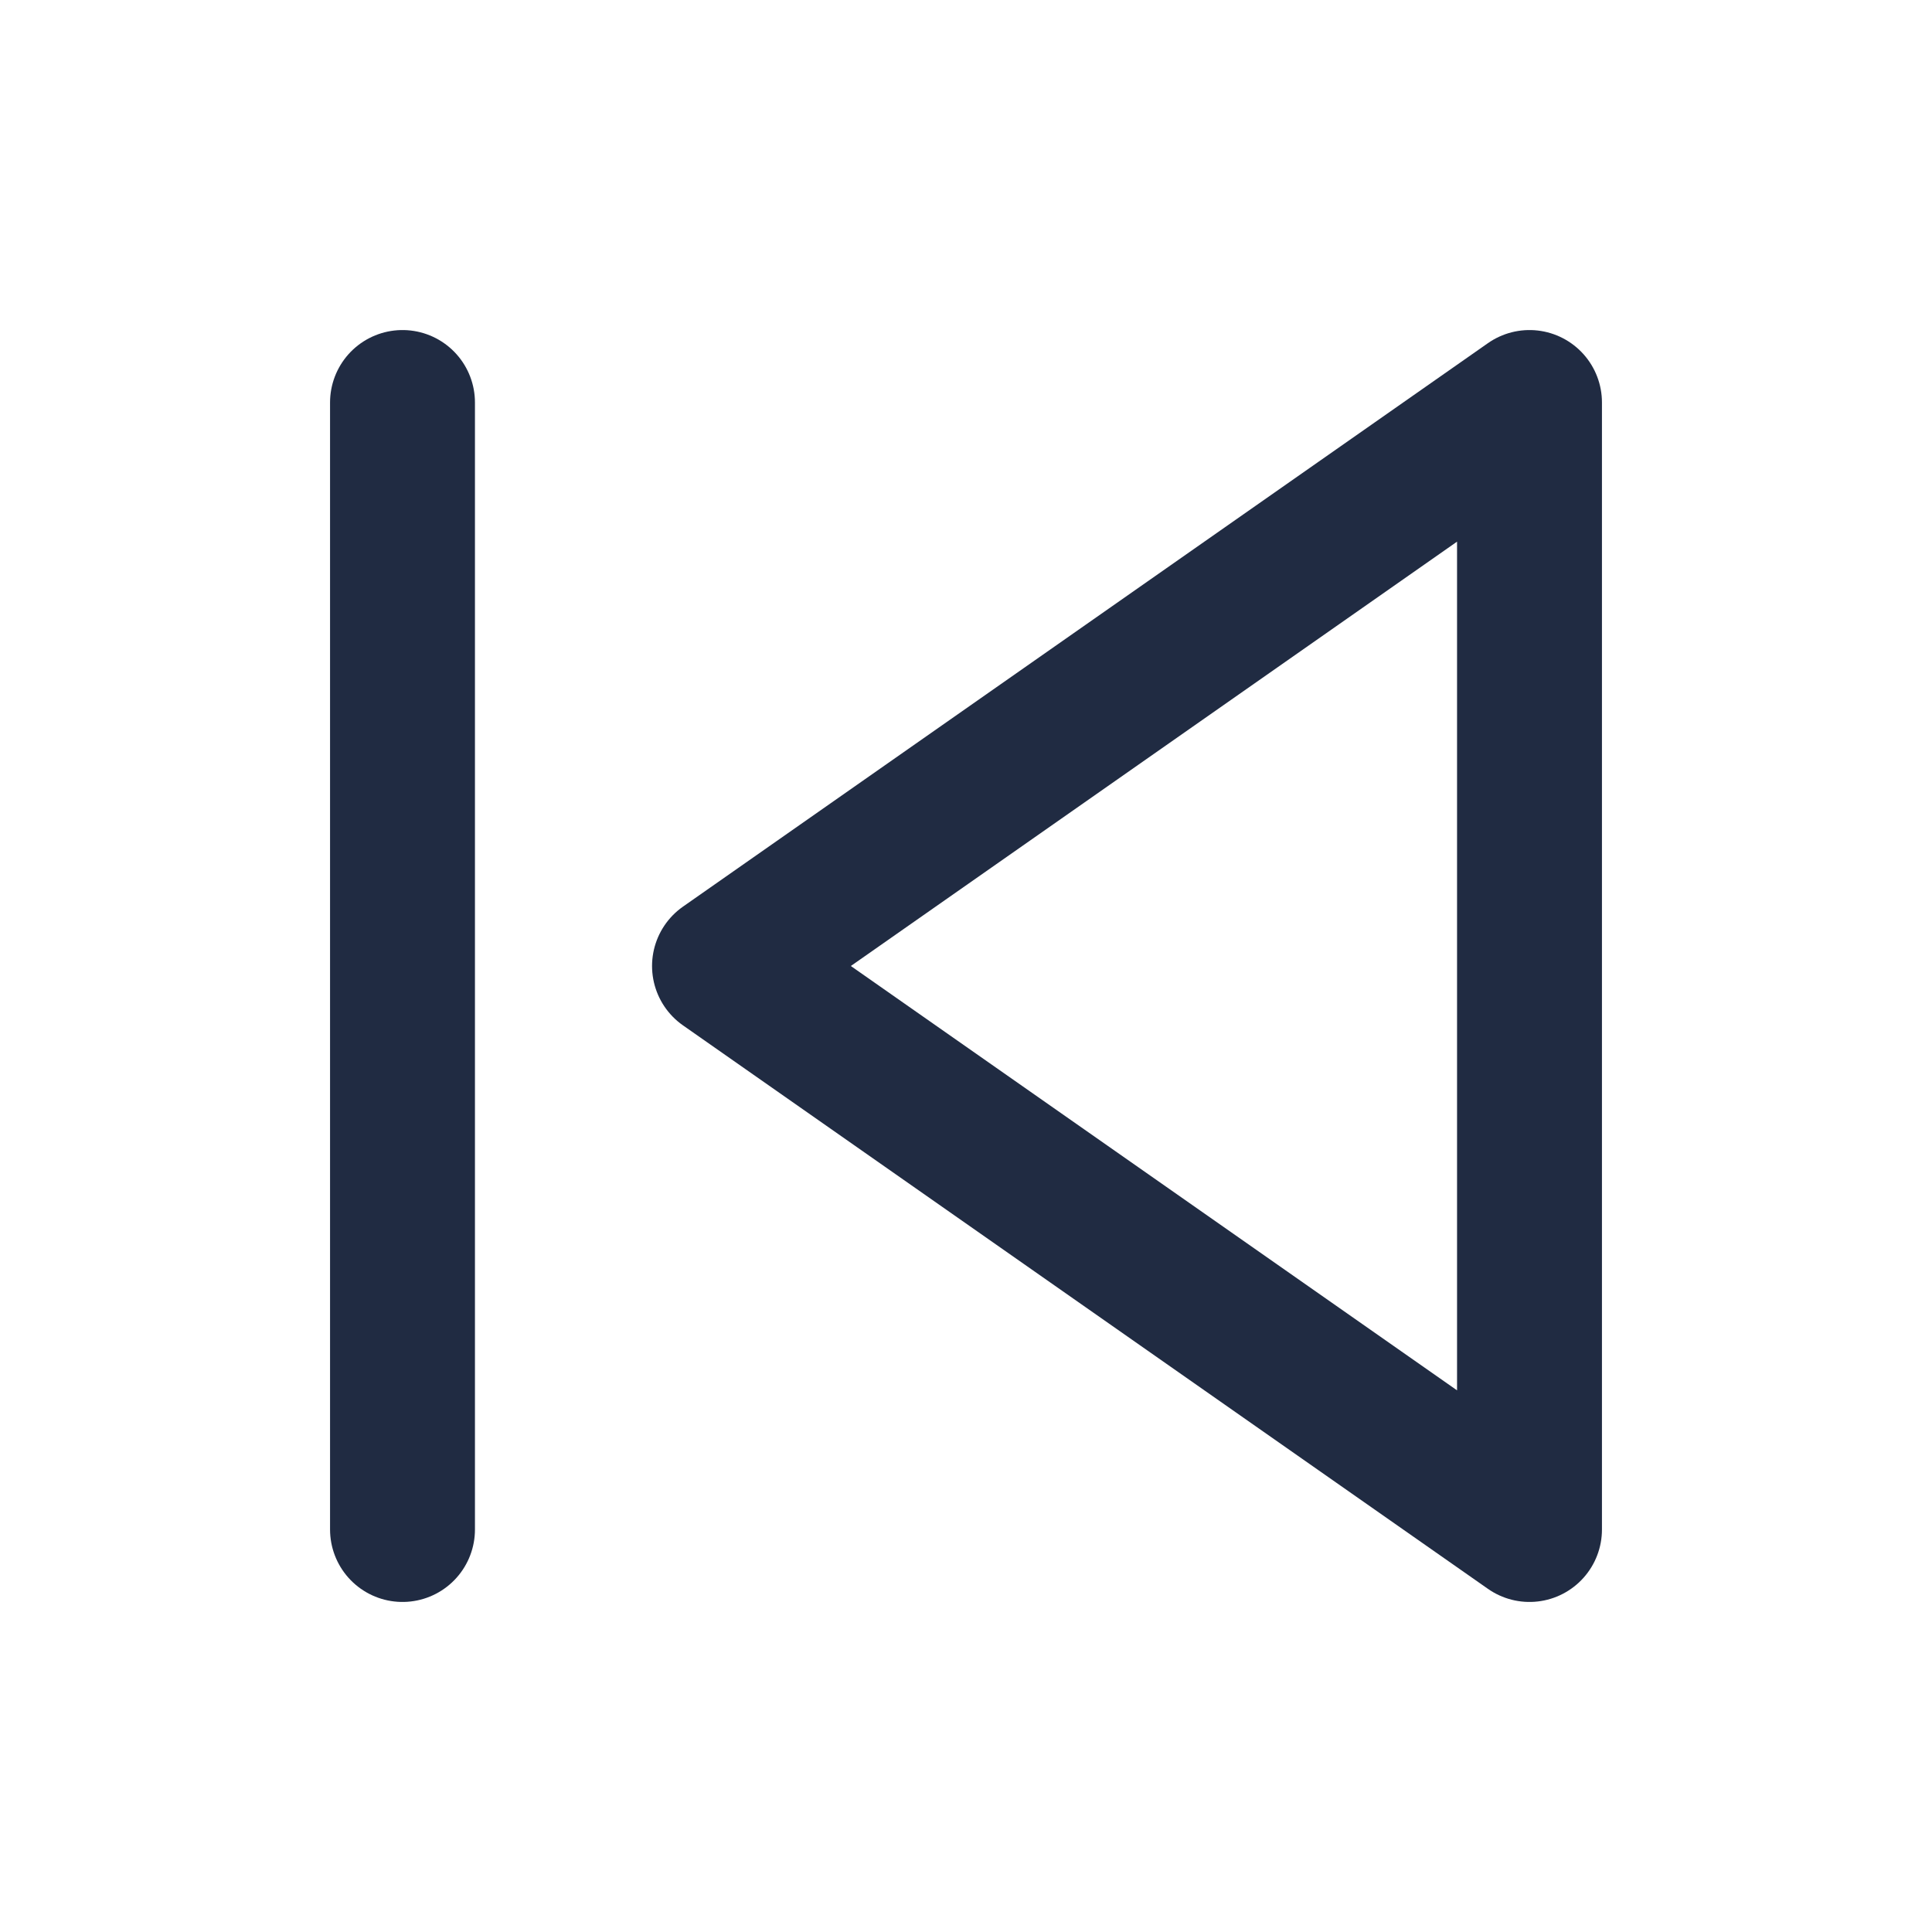
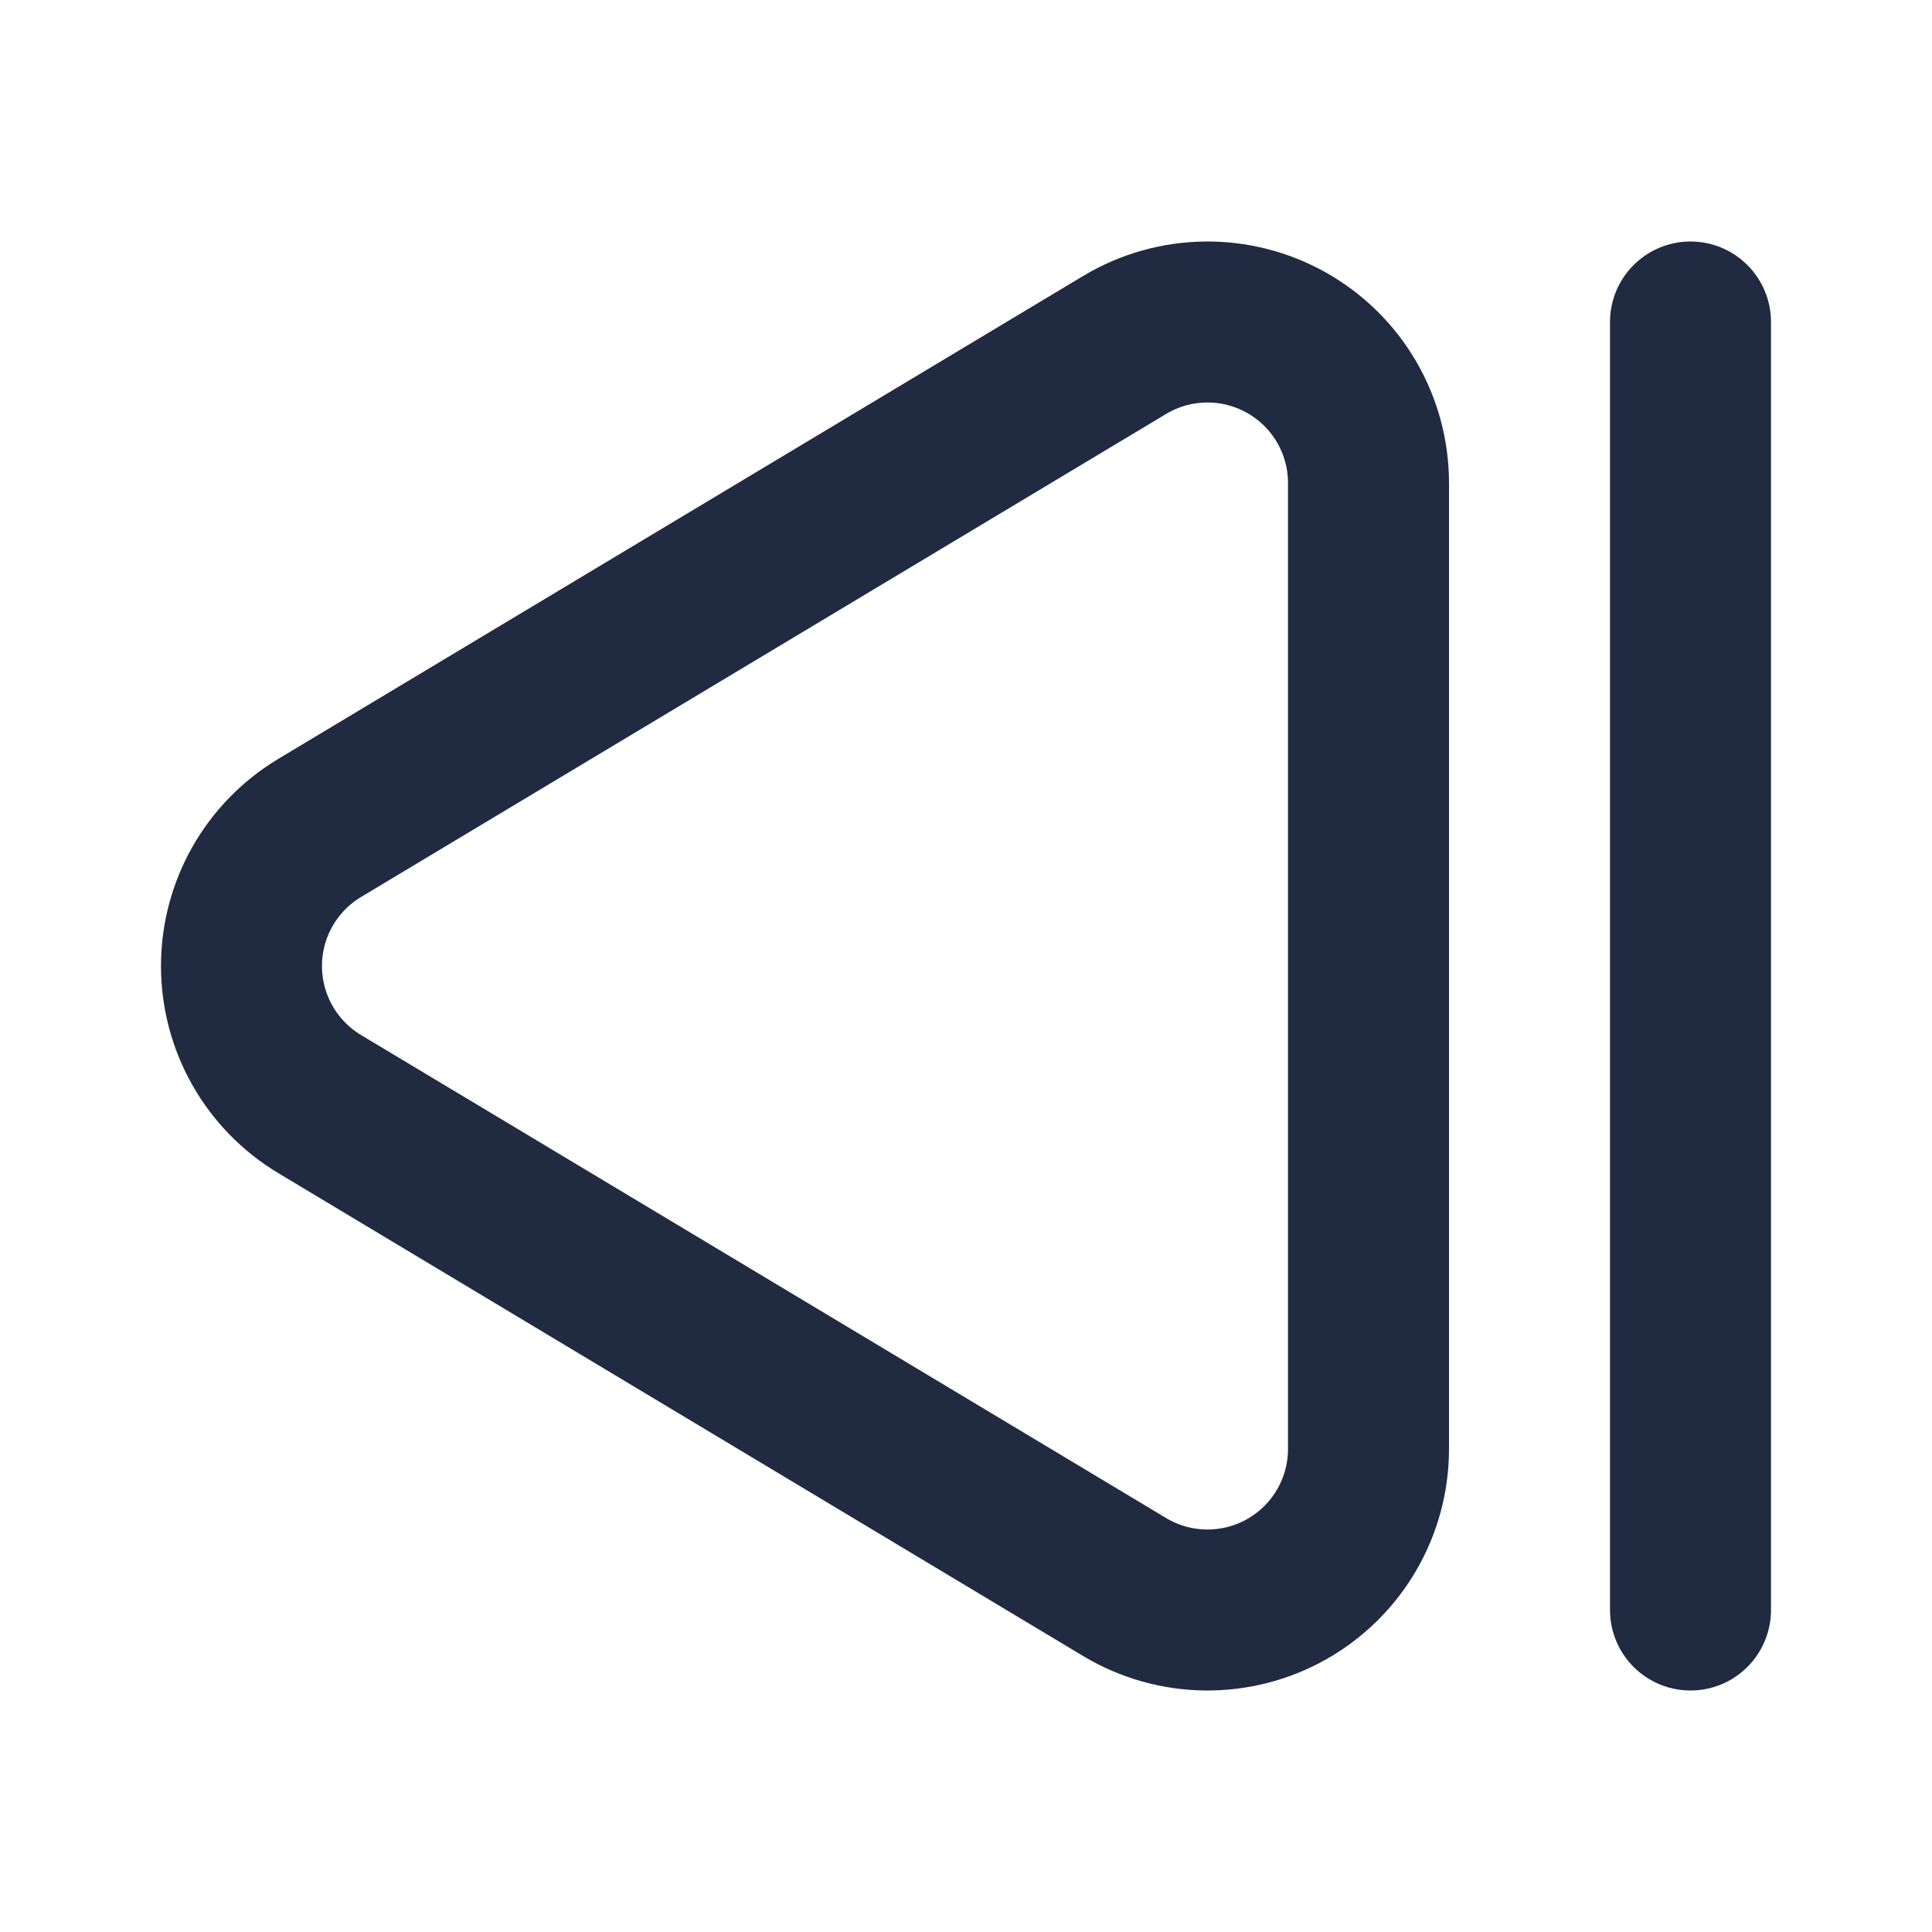
- <svg xmlns="http://www.w3.org/2000/svg" viewBox="0 0 24 24" fill="none" stroke="#202b42" stroke-width="1.8" stroke-linecap="round" stroke-linejoin="round">
-   <path d="M5 5v14M19 5l-10 7 10 7V5Z" />
+ <svg xmlns="http://www.w3.org/2000/svg" viewBox="0 0 24 24" fill="none" stroke="#202b42" stroke-width="2" stroke-linecap="round" stroke-linejoin="round">
+   <path d="M13.971 4.285A2 2 0 0 1 17 6v12a2 2 0 0 1-3.029 1.715l-9.997-5.998a2 2 0 0 1-.003-3.432z" />
+   <path d="M21 20V4" />
</svg>
